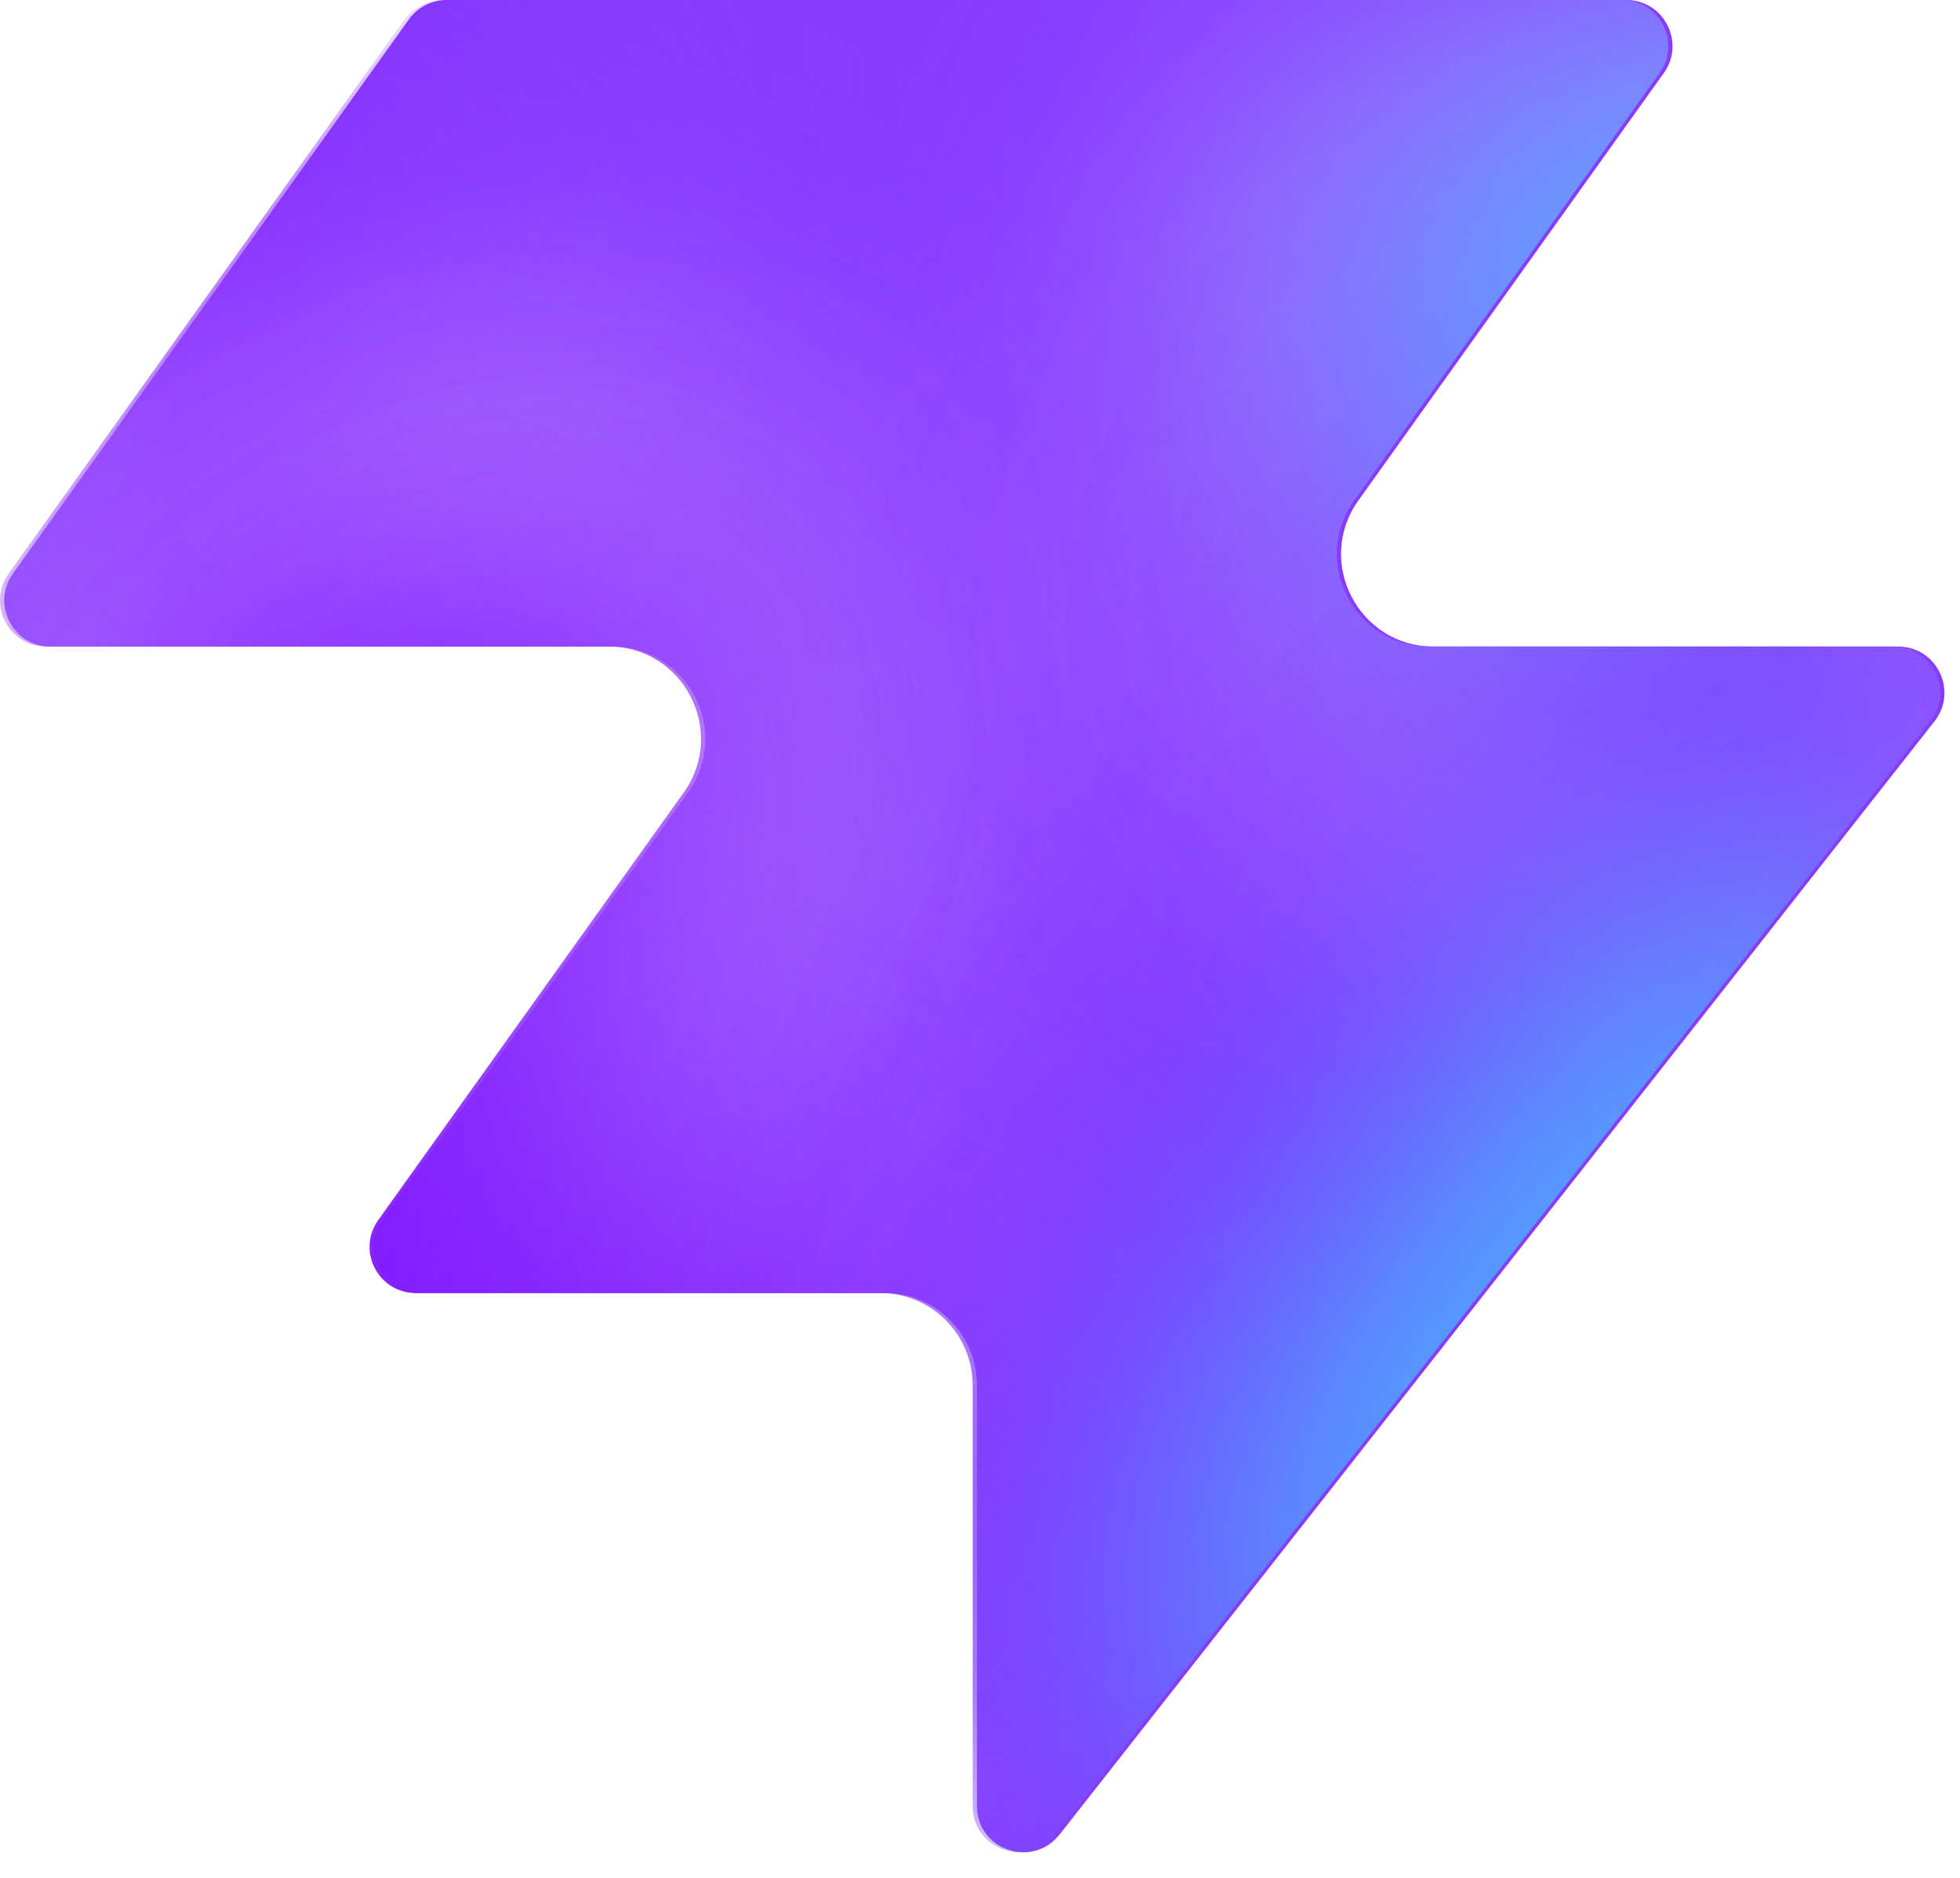
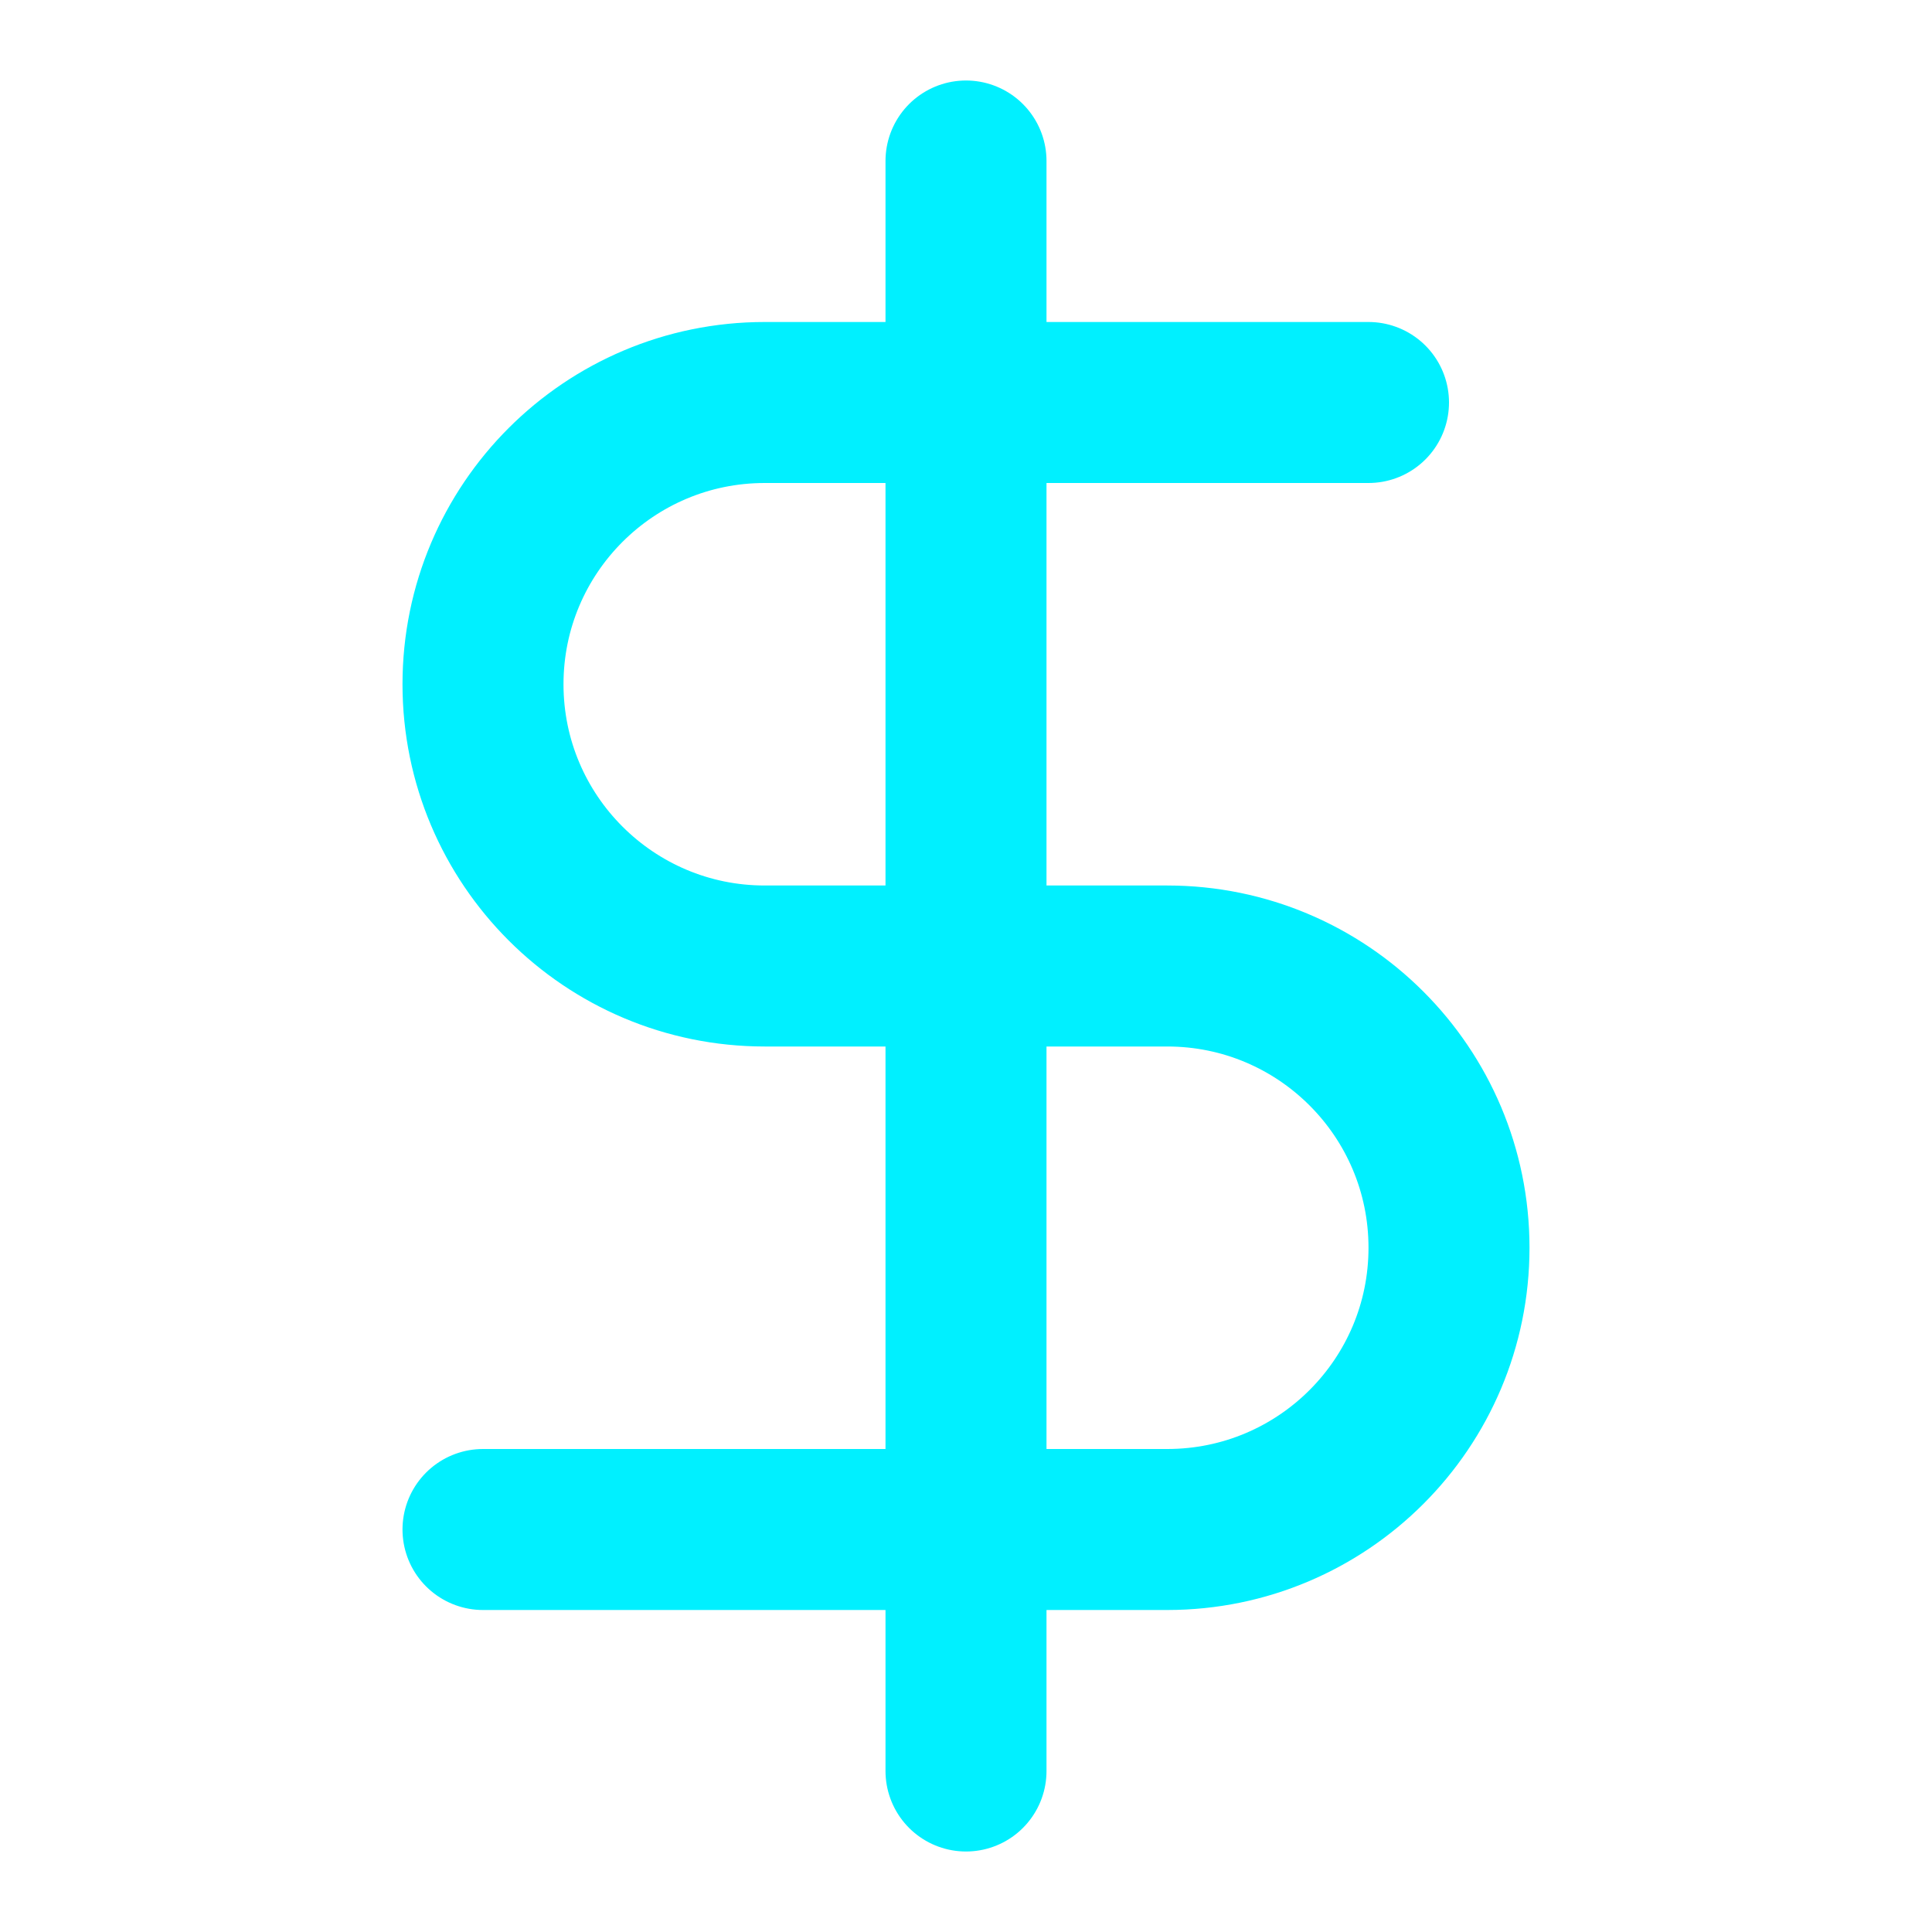
- <svg xmlns="http://www.w3.org/2000/svg" width="48" height="46" fill="none" viewBox="0 0 48 46">
-   <path fill="#863bff" d="M25.946 44.938c-.664.845-2.021.375-2.021-.698V33.937a2.26 2.26 0 0 0-2.262-2.262H10.287c-.92 0-1.456-1.04-.92-1.788l7.48-10.471c1.07-1.497 0-3.578-1.842-3.578H1.237c-.92 0-1.456-1.04-.92-1.788L10.013.474c.214-.297.556-.474.92-.474h28.894c.92 0 1.456 1.04.92 1.788l-7.48 10.471c-1.07 1.498 0 3.579 1.842 3.579h11.377c.943 0 1.473 1.088.89 1.83L25.947 44.94z" style="fill:#863bff;fill:color(display-p3 .525 .23 1);fill-opacity:1" />
-   <mask id="a" width="48" height="46" x="0" y="0" maskUnits="userSpaceOnUse" style="mask-type:alpha">
-     <path fill="#000" d="M25.842 44.938c-.664.844-2.021.375-2.021-.698V33.937a2.26 2.26 0 0 0-2.262-2.262H10.183c-.92 0-1.456-1.04-.92-1.788l7.48-10.471c1.07-1.498 0-3.579-1.842-3.579H1.133c-.92 0-1.456-1.04-.92-1.787L9.91.473c.214-.297.556-.474.92-.474h28.894c.92 0 1.456 1.04.92 1.788l-7.48 10.471c-1.07 1.498 0 3.578 1.842 3.578h11.377c.943 0 1.473 1.088.89 1.832L25.843 44.94z" style="fill:#000;fill-opacity:1" />
-   </mask>
-   <g mask="url(#a)">
-     <g filter="url(#b)">
-       <ellipse cx="5.508" cy="14.704" fill="#ede6ff" rx="5.508" ry="14.704" style="fill:#ede6ff;fill:color(display-p3 .927 .903 1);fill-opacity:1" transform="matrix(.00324 1 1 -.00324 -4.47 31.516)" />
-     </g>
-     <g filter="url(#c)">
-       <ellipse cx="10.399" cy="29.851" fill="#ede6ff" rx="10.399" ry="29.851" style="fill:#ede6ff;fill:color(display-p3 .927 .903 1);fill-opacity:1" transform="matrix(.00324 1 1 -.00324 -39.328 7.883)" />
-     </g>
-     <g filter="url(#d)">
-       <ellipse cx="5.508" cy="30.487" fill="#7e14ff" rx="5.508" ry="30.487" style="fill:#7e14ff;fill:color(display-p3 .492 .077 1);fill-opacity:1" transform="rotate(89.814 -25.913 -14.639)scale(1 -1)" />
-     </g>
-     <g filter="url(#e)">
-       <ellipse cx="5.508" cy="30.599" fill="#7e14ff" rx="5.508" ry="30.599" style="fill:#7e14ff;fill:color(display-p3 .492 .077 1);fill-opacity:1" transform="rotate(89.814 -32.644 -3.334)scale(1 -1)" />
-     </g>
-     <g filter="url(#f)">
-       <ellipse cx="5.508" cy="30.599" fill="#7e14ff" rx="5.508" ry="30.599" style="fill:#7e14ff;fill:color(display-p3 .492 .077 1);fill-opacity:1" transform="matrix(.00324 1 1 -.00324 -34.34 30.47)" />
-     </g>
-     <g filter="url(#g)">
-       <ellipse cx="14.072" cy="22.078" fill="#ede6ff" rx="14.072" ry="22.078" style="fill:#ede6ff;fill:color(display-p3 .927 .903 1);fill-opacity:1" transform="rotate(93.35 24.506 48.493)scale(-1 1)" />
-     </g>
-     <g filter="url(#h)">
-       <ellipse cx="3.47" cy="21.501" fill="#7e14ff" rx="3.47" ry="21.501" style="fill:#7e14ff;fill:color(display-p3 .492 .077 1);fill-opacity:1" transform="rotate(89.009 28.708 47.59)scale(-1 1)" />
-     </g>
-     <g filter="url(#i)">
-       <ellipse cx="3.47" cy="21.501" fill="#7e14ff" rx="3.47" ry="21.501" style="fill:#7e14ff;fill:color(display-p3 .492 .077 1);fill-opacity:1" transform="rotate(89.009 28.708 47.59)scale(-1 1)" />
-     </g>
-     <g filter="url(#j)">
-       <ellipse cx=".387" cy="8.972" fill="#7e14ff" rx="4.407" ry="29.108" style="fill:#7e14ff;fill:color(display-p3 .492 .077 1);fill-opacity:1" transform="rotate(39.51 .387 8.972)" />
-     </g>
-     <g filter="url(#k)">
-       <ellipse cx="47.523" cy="-6.092" fill="#7e14ff" rx="4.407" ry="29.108" style="fill:#7e14ff;fill:color(display-p3 .492 .077 1);fill-opacity:1" transform="rotate(37.892 47.523 -6.092)" />
-     </g>
-     <g filter="url(#l)">
-       <ellipse cx="41.412" cy="6.333" fill="#47bfff" rx="5.971" ry="9.665" style="fill:#47bfff;fill:color(display-p3 .28 .748 1);fill-opacity:1" transform="rotate(37.892 41.412 6.333)" />
-     </g>
-     <g filter="url(#m)">
-       <ellipse cx="-1.879" cy="38.332" fill="#7e14ff" rx="4.407" ry="29.108" style="fill:#7e14ff;fill:color(display-p3 .492 .077 1);fill-opacity:1" transform="rotate(37.892 -1.88 38.332)" />
-     </g>
-     <g filter="url(#n)">
-       <ellipse cx="-1.879" cy="38.332" fill="#7e14ff" rx="4.407" ry="29.108" style="fill:#7e14ff;fill:color(display-p3 .492 .077 1);fill-opacity:1" transform="rotate(37.892 -1.88 38.332)" />
-     </g>
-     <g filter="url(#o)">
-       <ellipse cx="35.651" cy="29.907" fill="#7e14ff" rx="4.407" ry="29.108" style="fill:#7e14ff;fill:color(display-p3 .492 .077 1);fill-opacity:1" transform="rotate(37.892 35.651 29.907)" />
-     </g>
-     <g filter="url(#p)">
-       <ellipse cx="38.418" cy="32.4" fill="#47bfff" rx="5.971" ry="15.297" style="fill:#47bfff;fill:color(display-p3 .28 .748 1);fill-opacity:1" transform="rotate(37.892 38.418 32.4)" />
-     </g>
-   </g>
-   <defs>
-     <filter id="b" width="60.045" height="41.654" x="-19.77" y="16.149" color-interpolation-filters="sRGB" filterUnits="userSpaceOnUse">
-       <feFlood flood-opacity="0" result="BackgroundImageFix" />
-       <feBlend in="SourceGraphic" in2="BackgroundImageFix" result="shape" />
-       <feGaussianBlur result="effect1_foregroundBlur_2002_17158" stdDeviation="7.659" />
-     </filter>
-     <filter id="c" width="90.34" height="51.437" x="-54.613" y="-7.533" color-interpolation-filters="sRGB" filterUnits="userSpaceOnUse">
-       <feFlood flood-opacity="0" result="BackgroundImageFix" />
-       <feBlend in="SourceGraphic" in2="BackgroundImageFix" result="shape" />
-       <feGaussianBlur result="effect1_foregroundBlur_2002_17158" stdDeviation="7.659" />
-     </filter>
-     <filter id="d" width="79.355" height="29.4" x="-49.64" y="2.03" color-interpolation-filters="sRGB" filterUnits="userSpaceOnUse">
-       <feFlood flood-opacity="0" result="BackgroundImageFix" />
-       <feBlend in="SourceGraphic" in2="BackgroundImageFix" result="shape" />
-       <feGaussianBlur result="effect1_foregroundBlur_2002_17158" stdDeviation="4.596" />
-     </filter>
-     <filter id="e" width="79.579" height="29.4" x="-45.045" y="20.029" color-interpolation-filters="sRGB" filterUnits="userSpaceOnUse">
-       <feFlood flood-opacity="0" result="BackgroundImageFix" />
-       <feBlend in="SourceGraphic" in2="BackgroundImageFix" result="shape" />
-       <feGaussianBlur result="effect1_foregroundBlur_2002_17158" stdDeviation="4.596" />
-     </filter>
-     <filter id="f" width="79.579" height="29.4" x="-43.513" y="21.178" color-interpolation-filters="sRGB" filterUnits="userSpaceOnUse">
-       <feFlood flood-opacity="0" result="BackgroundImageFix" />
-       <feBlend in="SourceGraphic" in2="BackgroundImageFix" result="shape" />
-       <feGaussianBlur result="effect1_foregroundBlur_2002_17158" stdDeviation="4.596" />
-     </filter>
-     <filter id="g" width="74.749" height="58.852" x="15.756" y="-17.901" color-interpolation-filters="sRGB" filterUnits="userSpaceOnUse">
-       <feFlood flood-opacity="0" result="BackgroundImageFix" />
-       <feBlend in="SourceGraphic" in2="BackgroundImageFix" result="shape" />
-       <feGaussianBlur result="effect1_foregroundBlur_2002_17158" stdDeviation="7.659" />
-     </filter>
-     <filter id="h" width="61.377" height="25.362" x="23.548" y="2.284" color-interpolation-filters="sRGB" filterUnits="userSpaceOnUse">
-       <feFlood flood-opacity="0" result="BackgroundImageFix" />
-       <feBlend in="SourceGraphic" in2="BackgroundImageFix" result="shape" />
-       <feGaussianBlur result="effect1_foregroundBlur_2002_17158" stdDeviation="4.596" />
-     </filter>
-     <filter id="i" width="61.377" height="25.362" x="23.548" y="2.284" color-interpolation-filters="sRGB" filterUnits="userSpaceOnUse">
-       <feFlood flood-opacity="0" result="BackgroundImageFix" />
-       <feBlend in="SourceGraphic" in2="BackgroundImageFix" result="shape" />
-       <feGaussianBlur result="effect1_foregroundBlur_2002_17158" stdDeviation="4.596" />
-     </filter>
-     <filter id="j" width="56.045" height="63.649" x="-27.636" y="-22.853" color-interpolation-filters="sRGB" filterUnits="userSpaceOnUse">
-       <feFlood flood-opacity="0" result="BackgroundImageFix" />
-       <feBlend in="SourceGraphic" in2="BackgroundImageFix" result="shape" />
-       <feGaussianBlur result="effect1_foregroundBlur_2002_17158" stdDeviation="4.596" />
-     </filter>
-     <filter id="k" width="54.814" height="64.646" x="20.116" y="-38.415" color-interpolation-filters="sRGB" filterUnits="userSpaceOnUse">
-       <feFlood flood-opacity="0" result="BackgroundImageFix" />
-       <feBlend in="SourceGraphic" in2="BackgroundImageFix" result="shape" />
-       <feGaussianBlur result="effect1_foregroundBlur_2002_17158" stdDeviation="4.596" />
-     </filter>
-     <filter id="l" width="33.541" height="35.313" x="24.641" y="-11.323" color-interpolation-filters="sRGB" filterUnits="userSpaceOnUse">
-       <feFlood flood-opacity="0" result="BackgroundImageFix" />
-       <feBlend in="SourceGraphic" in2="BackgroundImageFix" result="shape" />
-       <feGaussianBlur result="effect1_foregroundBlur_2002_17158" stdDeviation="4.596" />
-     </filter>
-     <filter id="m" width="54.814" height="64.646" x="-29.286" y="6.009" color-interpolation-filters="sRGB" filterUnits="userSpaceOnUse">
-       <feFlood flood-opacity="0" result="BackgroundImageFix" />
-       <feBlend in="SourceGraphic" in2="BackgroundImageFix" result="shape" />
-       <feGaussianBlur result="effect1_foregroundBlur_2002_17158" stdDeviation="4.596" />
-     </filter>
-     <filter id="n" width="54.814" height="64.646" x="-29.286" y="6.009" color-interpolation-filters="sRGB" filterUnits="userSpaceOnUse">
-       <feFlood flood-opacity="0" result="BackgroundImageFix" />
-       <feBlend in="SourceGraphic" in2="BackgroundImageFix" result="shape" />
-       <feGaussianBlur result="effect1_foregroundBlur_2002_17158" stdDeviation="4.596" />
-     </filter>
-     <filter id="o" width="54.814" height="64.646" x="8.244" y="-2.416" color-interpolation-filters="sRGB" filterUnits="userSpaceOnUse">
-       <feFlood flood-opacity="0" result="BackgroundImageFix" />
-       <feBlend in="SourceGraphic" in2="BackgroundImageFix" result="shape" />
-       <feGaussianBlur result="effect1_foregroundBlur_2002_17158" stdDeviation="4.596" />
-     </filter>
-     <filter id="p" width="39.409" height="43.623" x="18.713" y="10.588" color-interpolation-filters="sRGB" filterUnits="userSpaceOnUse">
-       <feFlood flood-opacity="0" result="BackgroundImageFix" />
-       <feBlend in="SourceGraphic" in2="BackgroundImageFix" result="shape" />
-       <feGaussianBlur result="effect1_foregroundBlur_2002_17158" stdDeviation="4.596" />
-     </filter>
-   </defs>
+ <svg xmlns="http://www.w3.org/2000/svg" viewBox="0 0 24 24" fill="none" stroke="#00f0ff" stroke-width="2" stroke-linecap="round" stroke-linejoin="round">
+   <path d="M12 2v20" />
+   <path d="M17 5H9.5a3.5 3.5 0 0 0 0 7h5a3.5 3.5 0 0 1 0 7H6" />
</svg>
